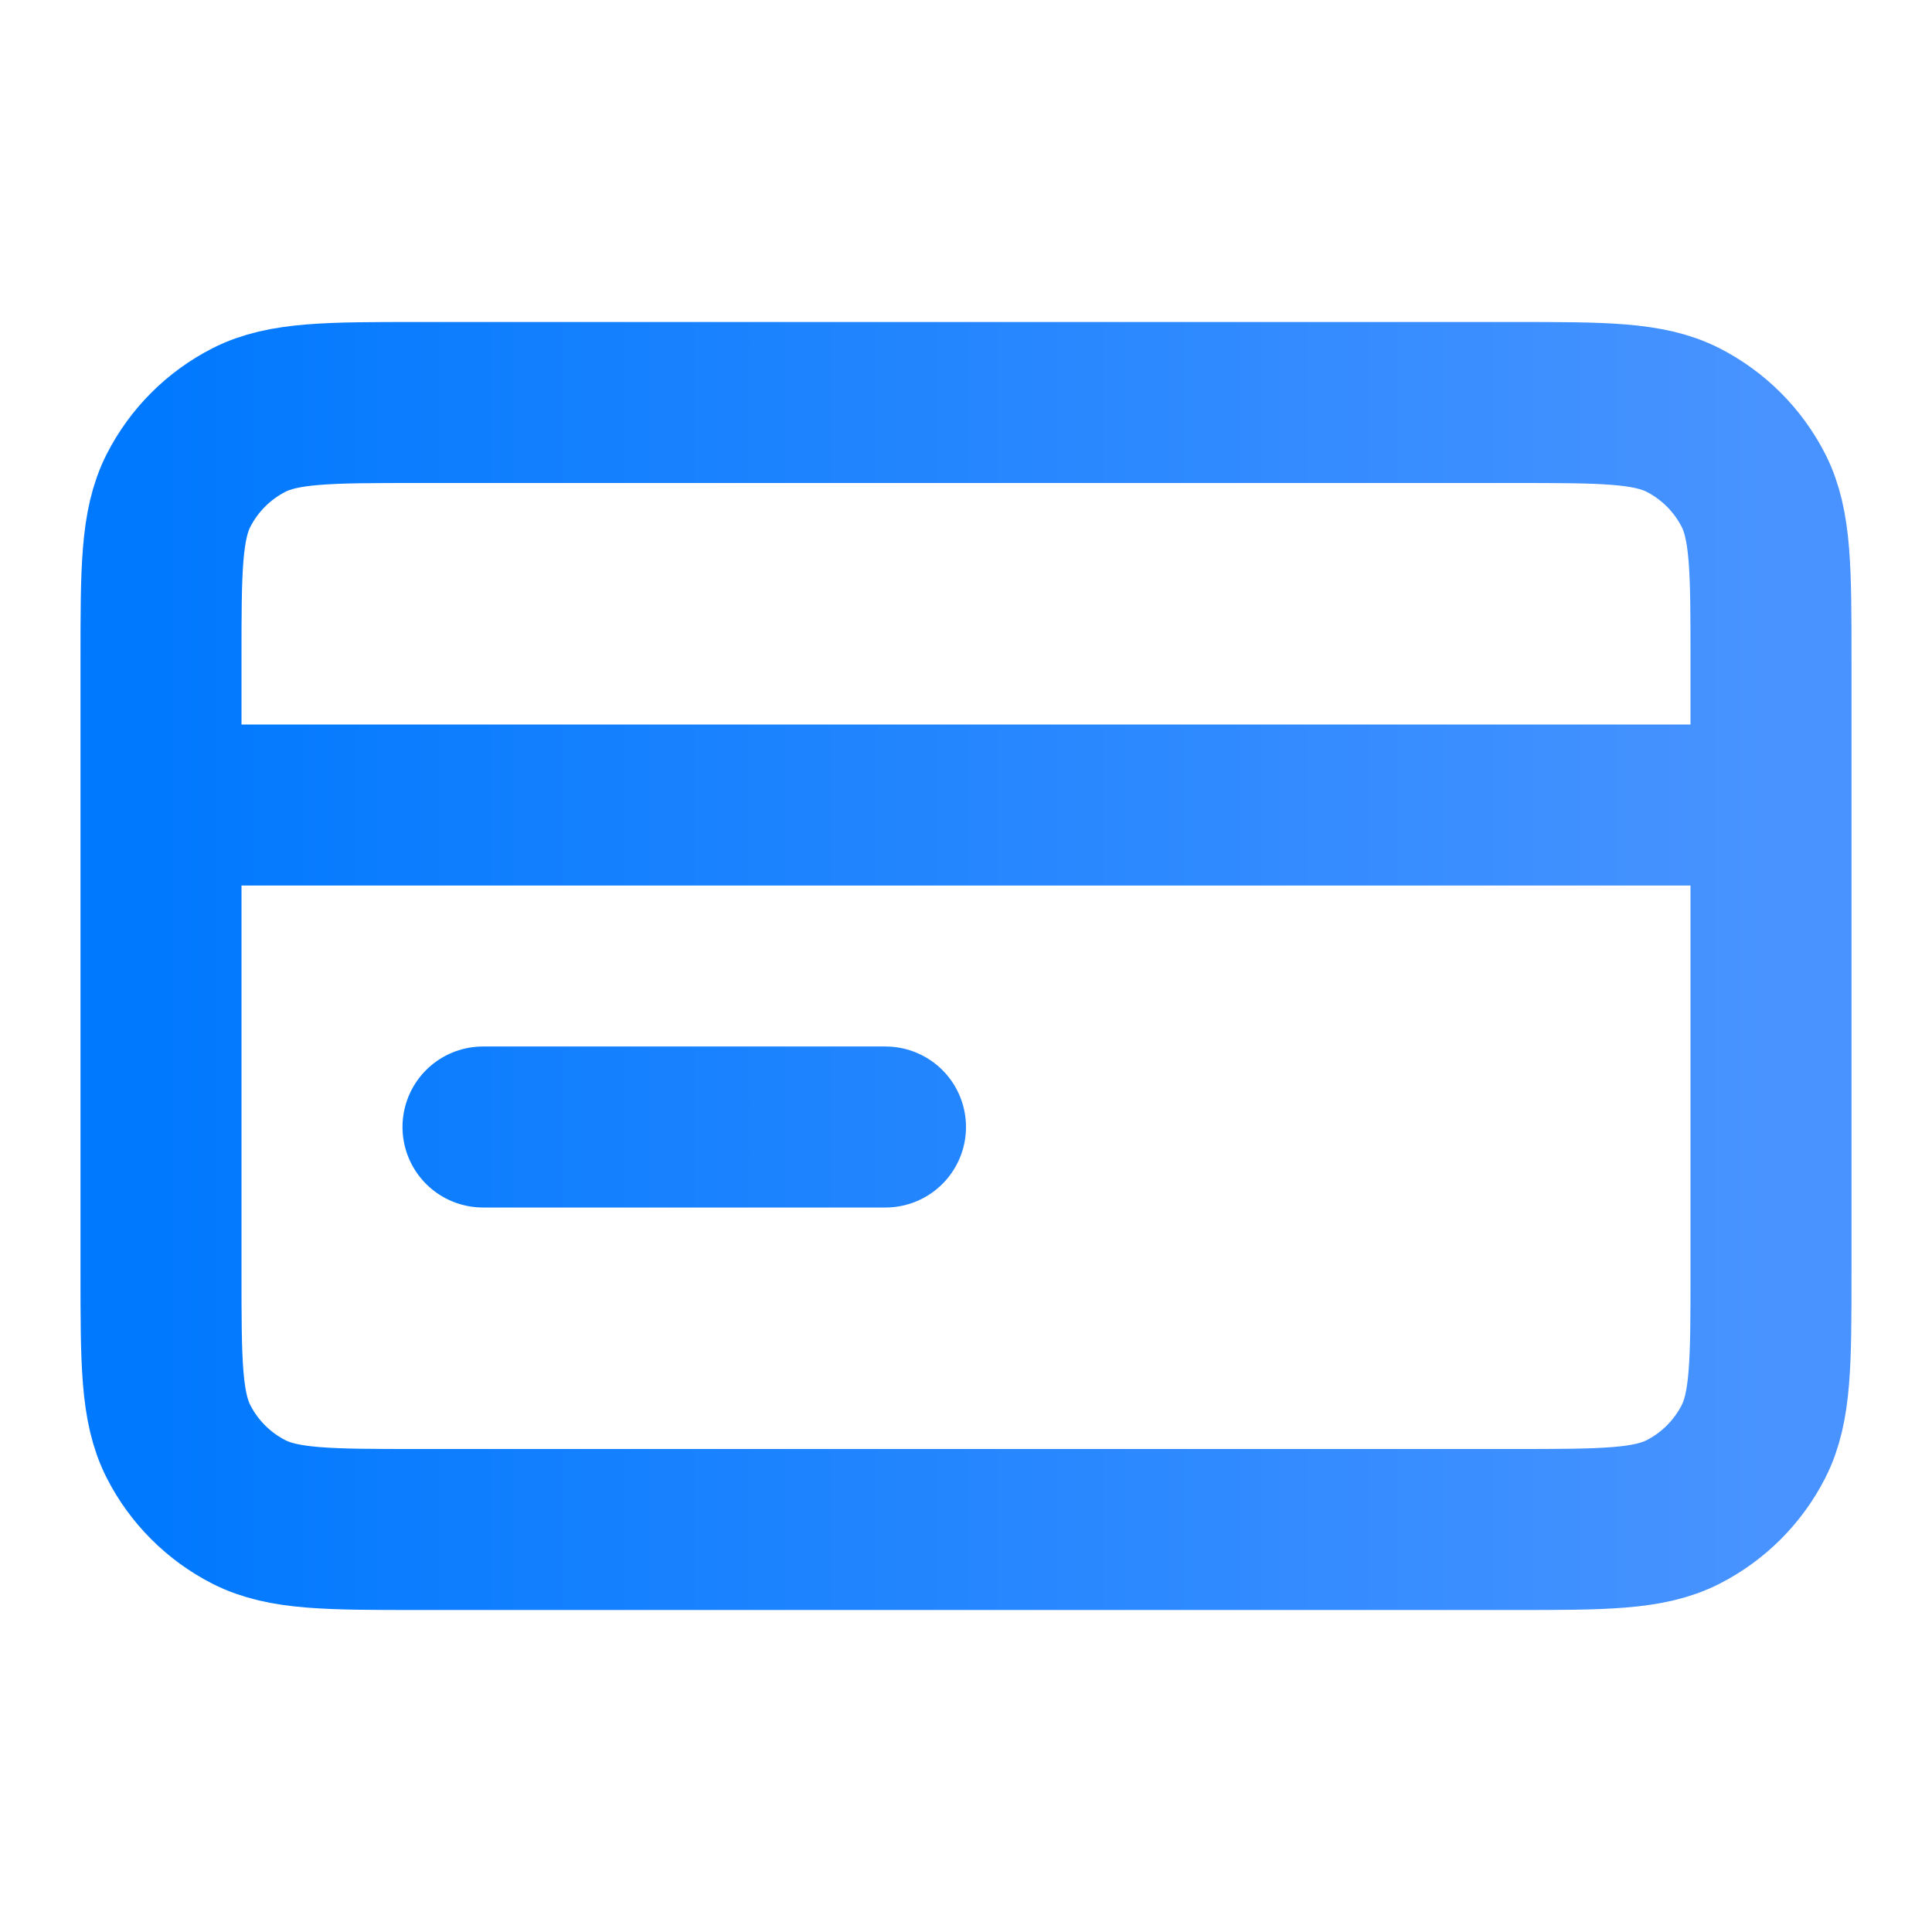
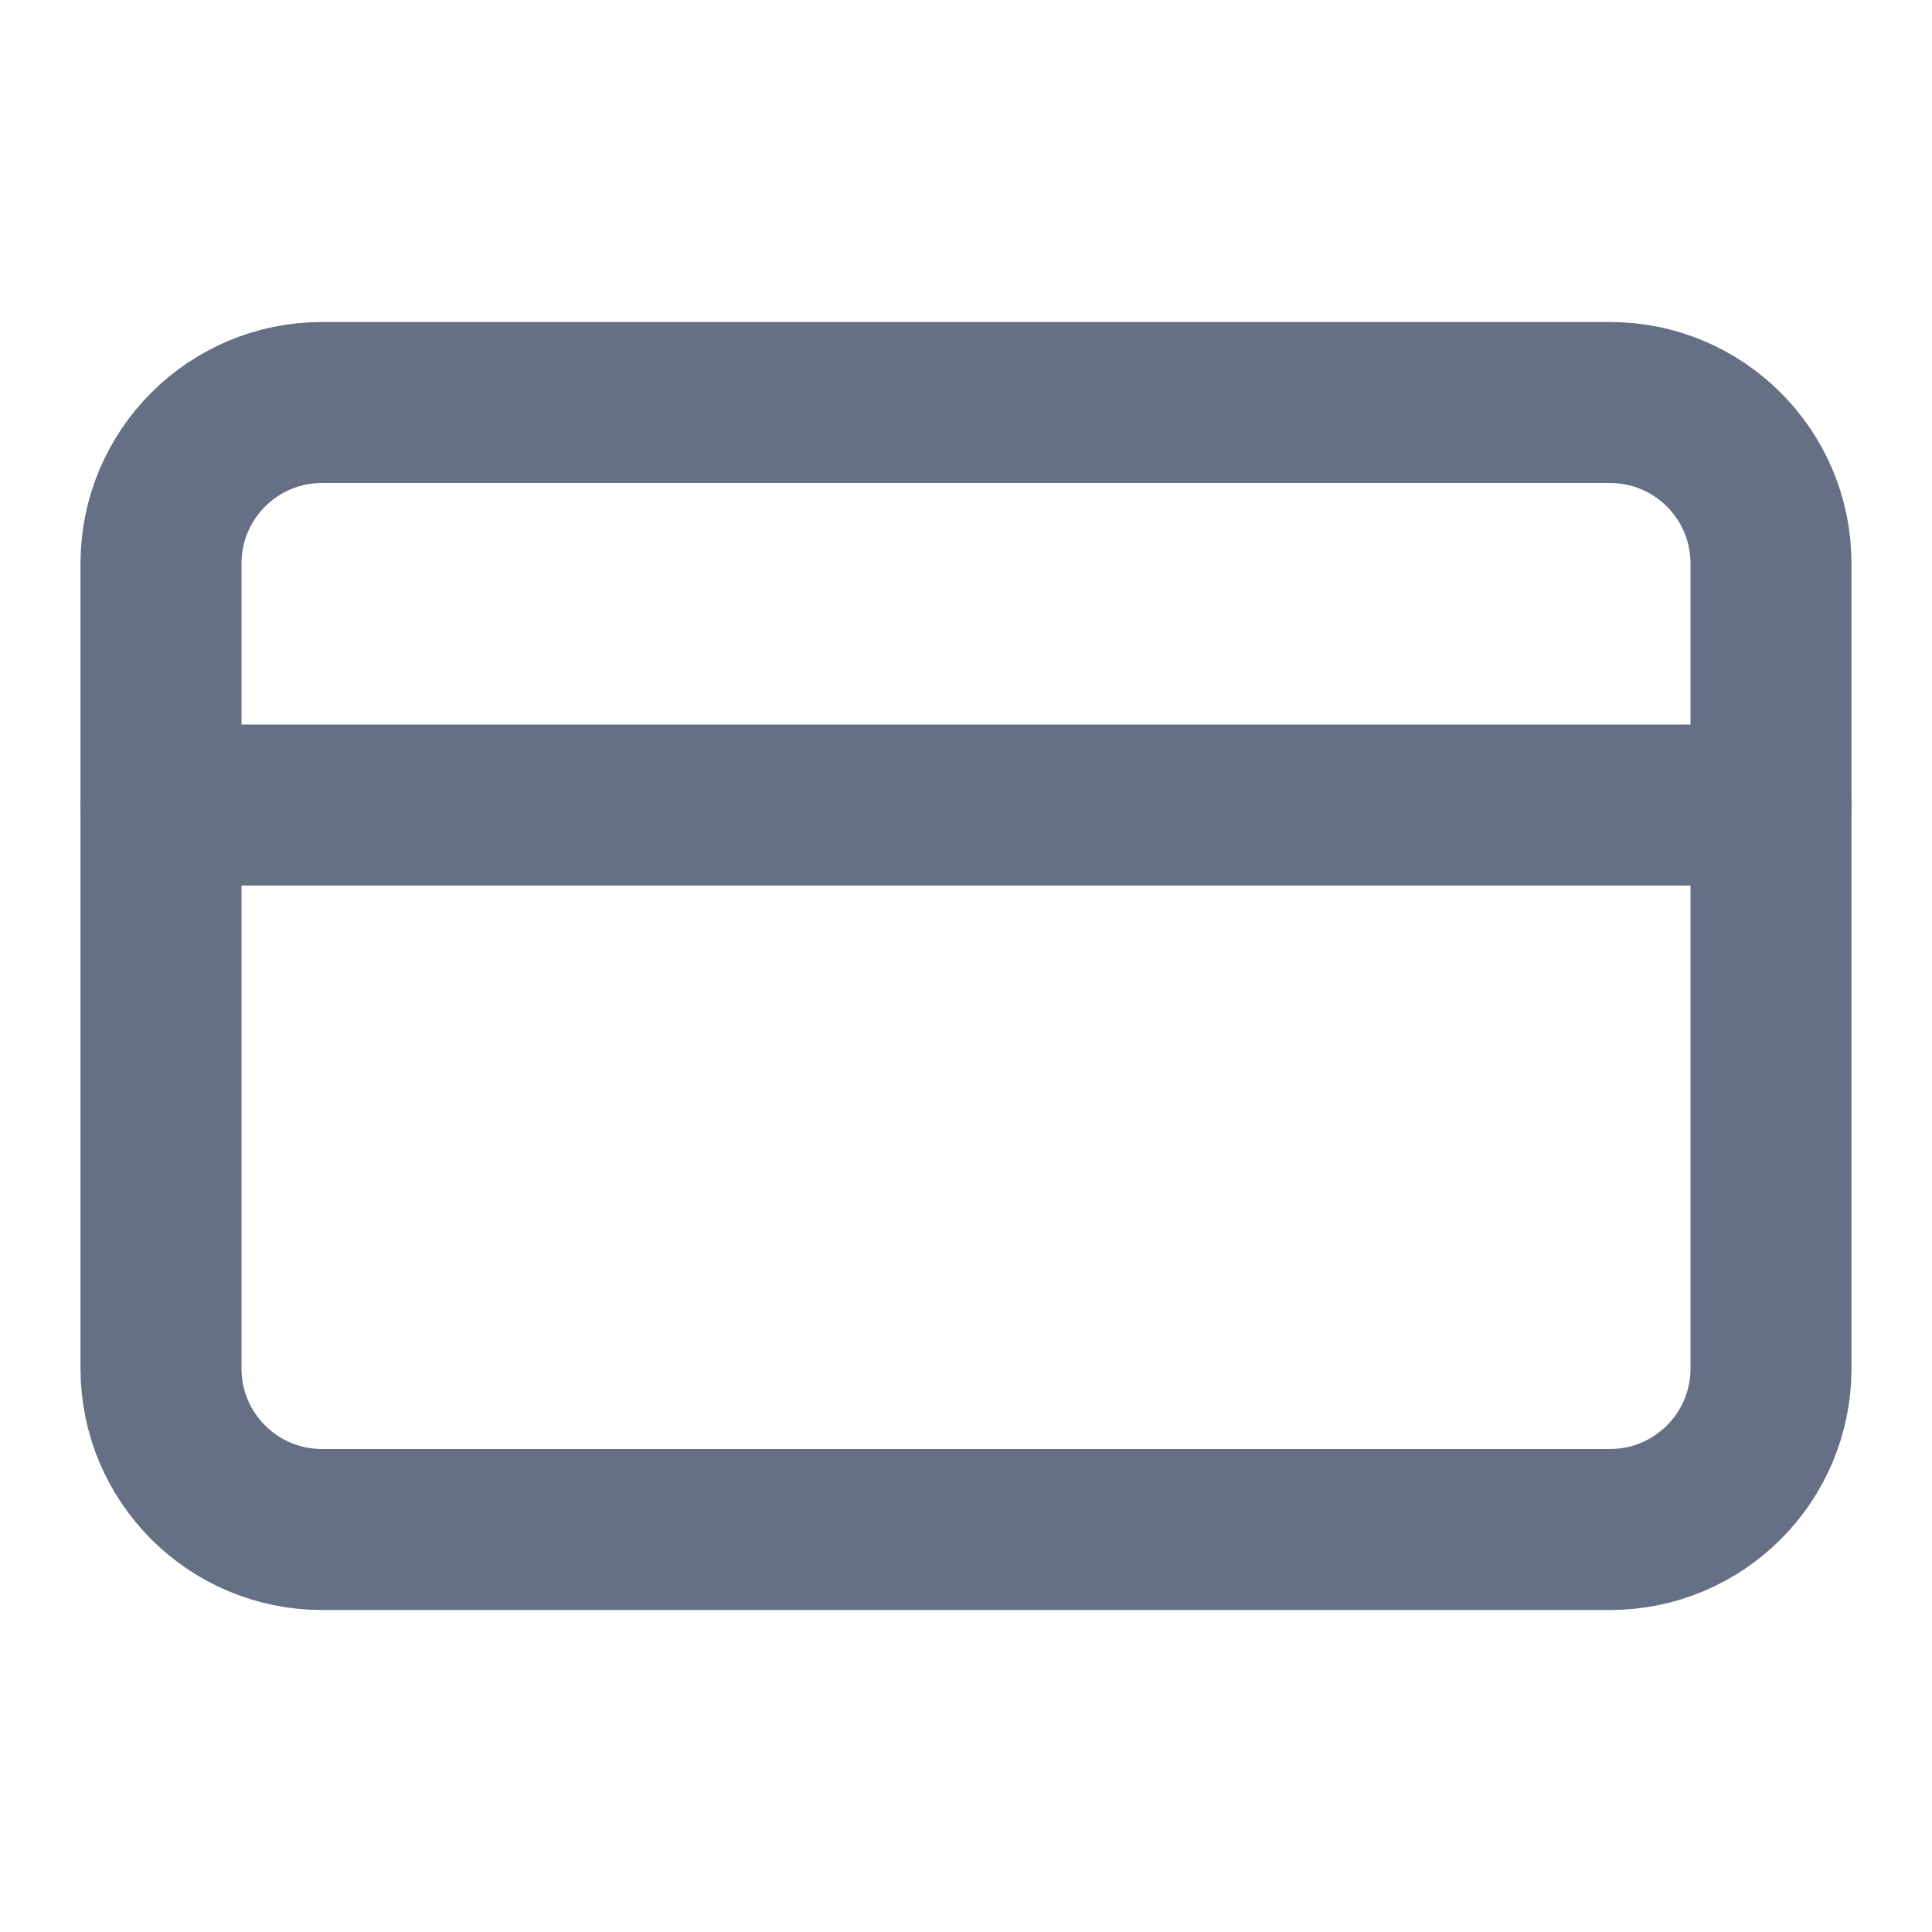
- <svg xmlns="http://www.w3.org/2000/svg" width="24" height="24" viewBox="0 0 24 24" fill="none">
-   <path d="M22 10H2M11 14H6M2 8.2L2 15.8C2 16.92 2 17.48 2.218 17.908C2.41 18.284 2.716 18.59 3.092 18.782C3.52 19 4.08 19 5.2 19L18.8 19C19.92 19 20.48 19 20.908 18.782C21.284 18.59 21.59 18.284 21.782 17.908C22 17.48 22 16.92 22 15.8V8.2C22 7.08 22 6.52 21.782 6.092C21.59 5.716 21.284 5.41 20.908 5.218C20.48 5 19.92 5 18.8 5L5.2 5C4.08 5 3.52 5 3.092 5.218C2.716 5.41 2.41 5.716 2.218 6.092C2 6.52 2 7.08 2 8.2Z" stroke="url(#paint0_linear_3886_771)" stroke-width="2" stroke-linecap="round" stroke-linejoin="round" />
-   <defs>
-     <linearGradient id="paint0_linear_3886_771" x1="2" y1="12" x2="22" y2="12" gradientUnits="userSpaceOnUse">
-       <stop stop-color="#0179FE" />
-       <stop offset="1" stop-color="#4893FF" />
-     </linearGradient>
-   </defs>
+ <svg xmlns="http://www.w3.org/2000/svg" width="24" height="24" viewBox="0 0 24 24" fill="none" stroke="#667085" stroke-width="2" stroke-linecap="round" stroke-linejoin="round">
+   <rect width="20" height="14" x="2" y="5" rx="2" />
+   <line x1="2" x2="22" y1="10" y2="10" />
</svg>
